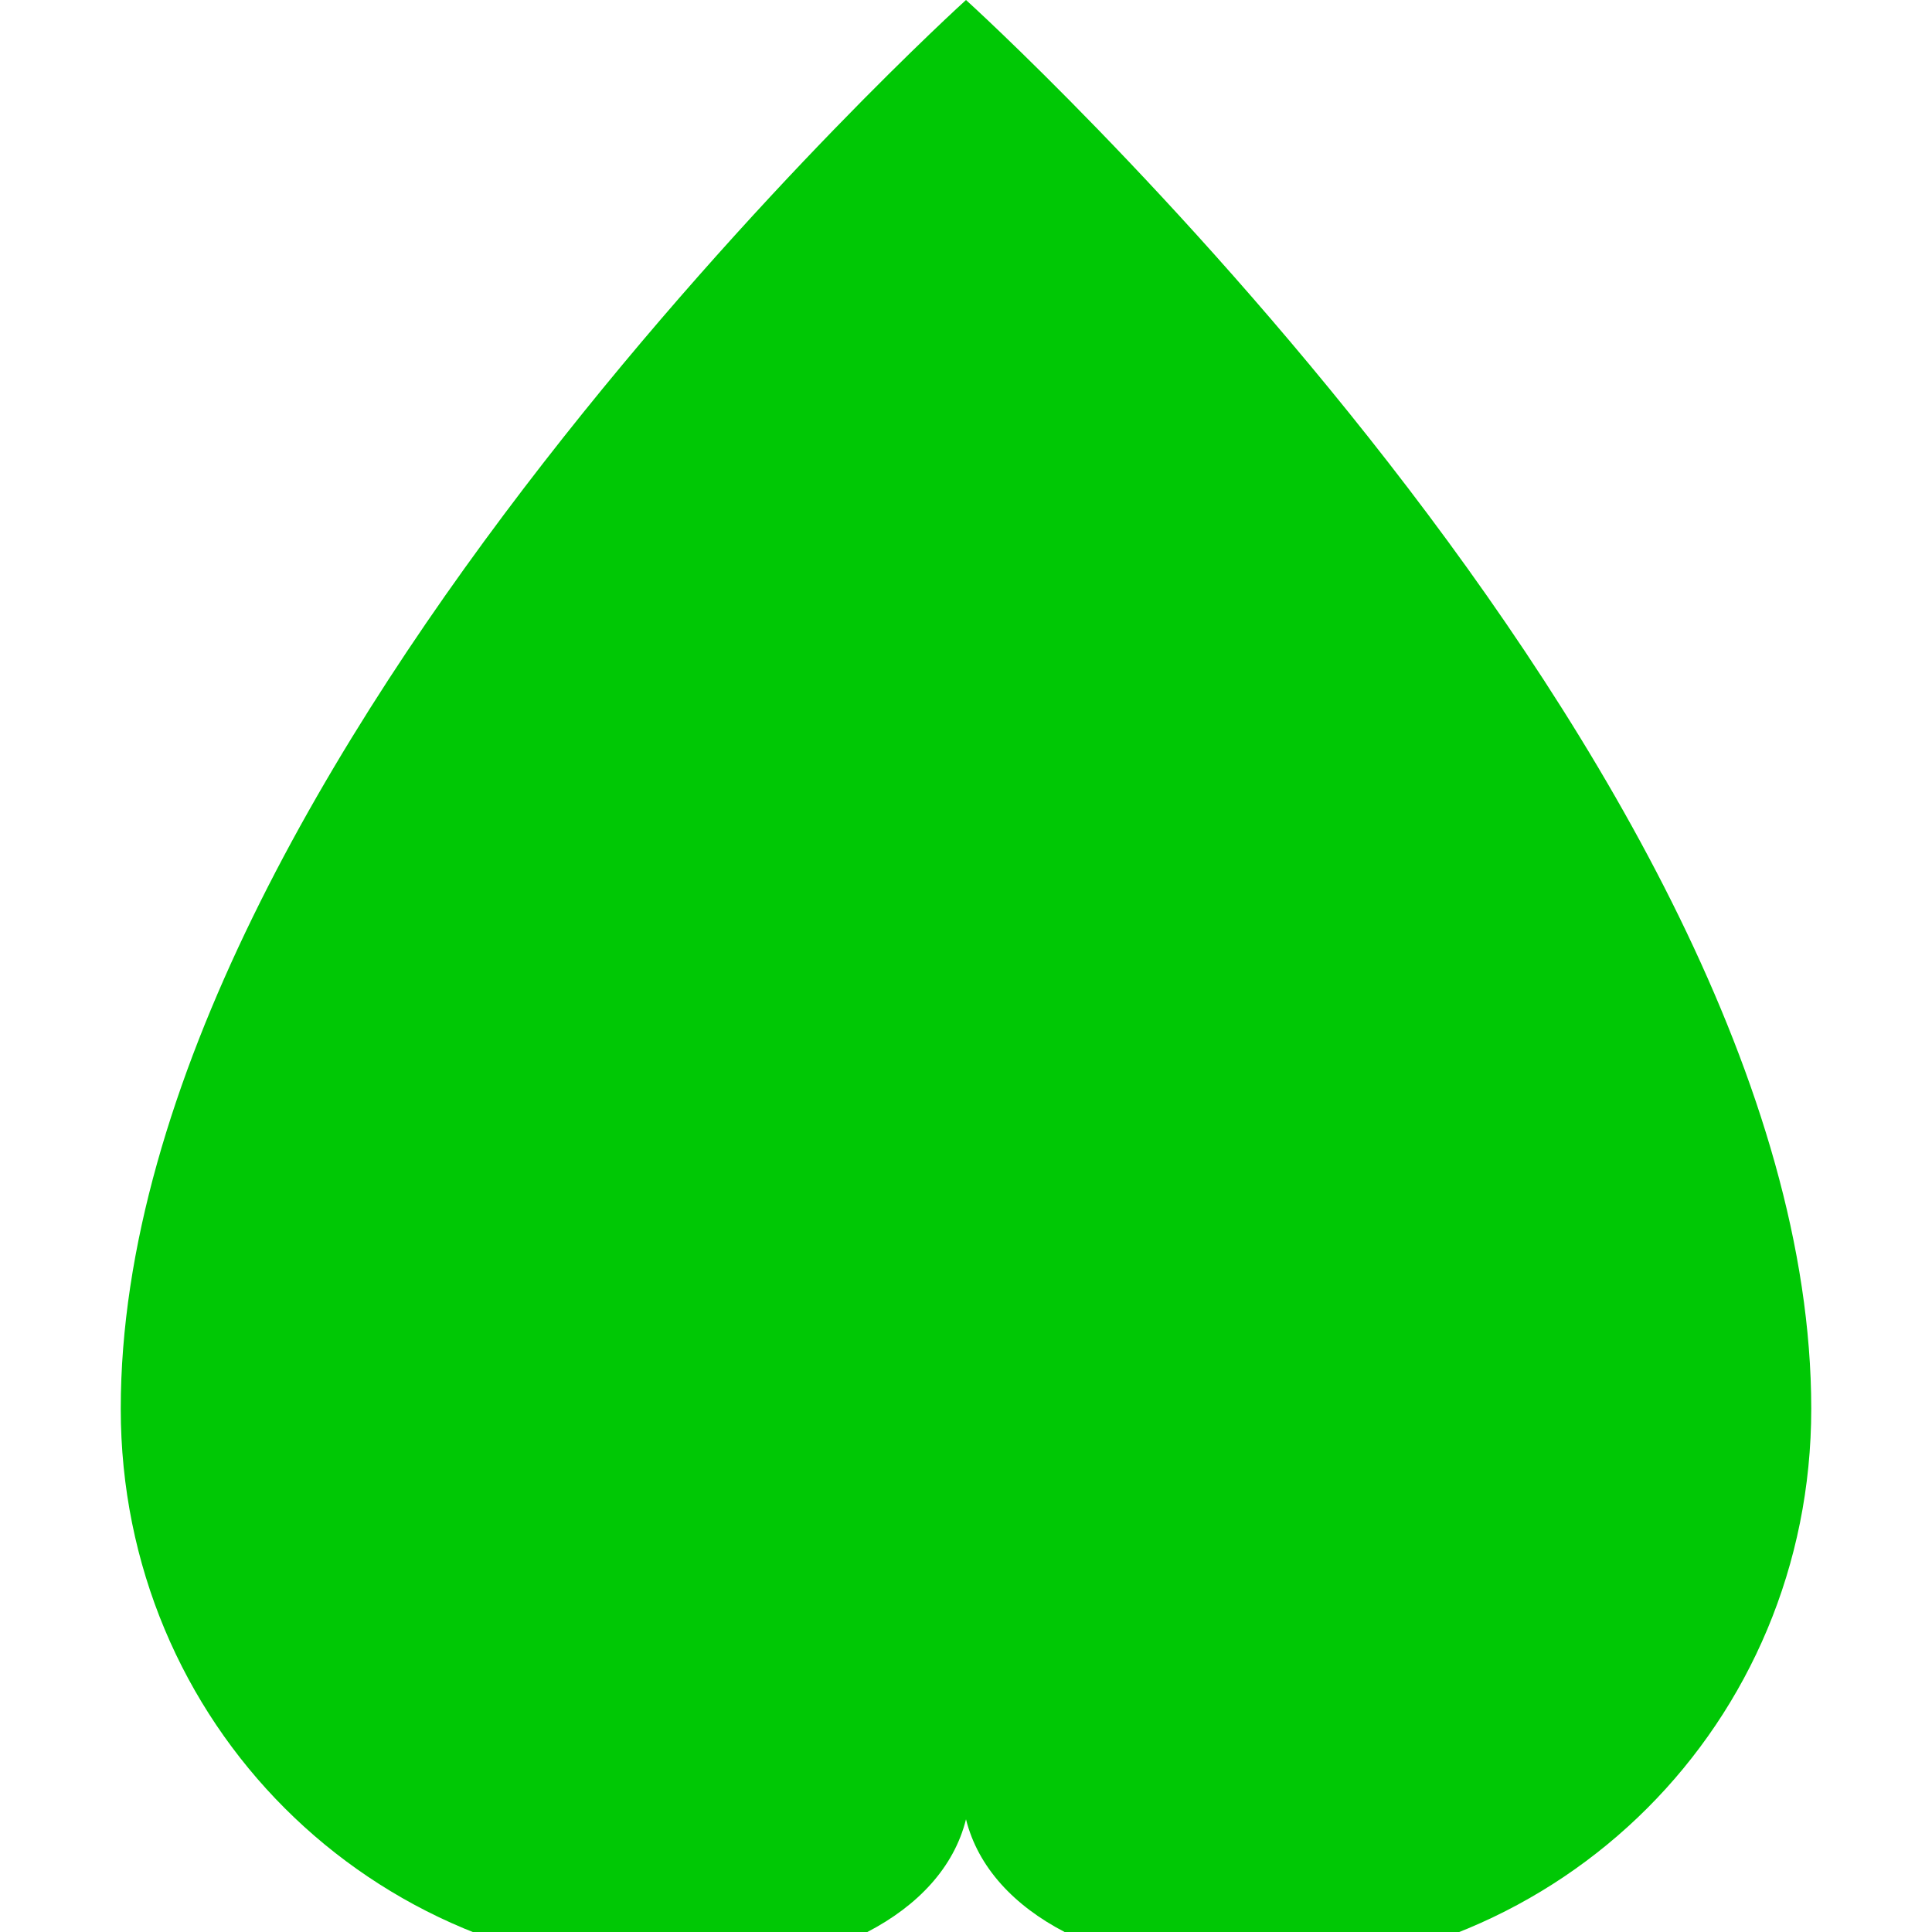
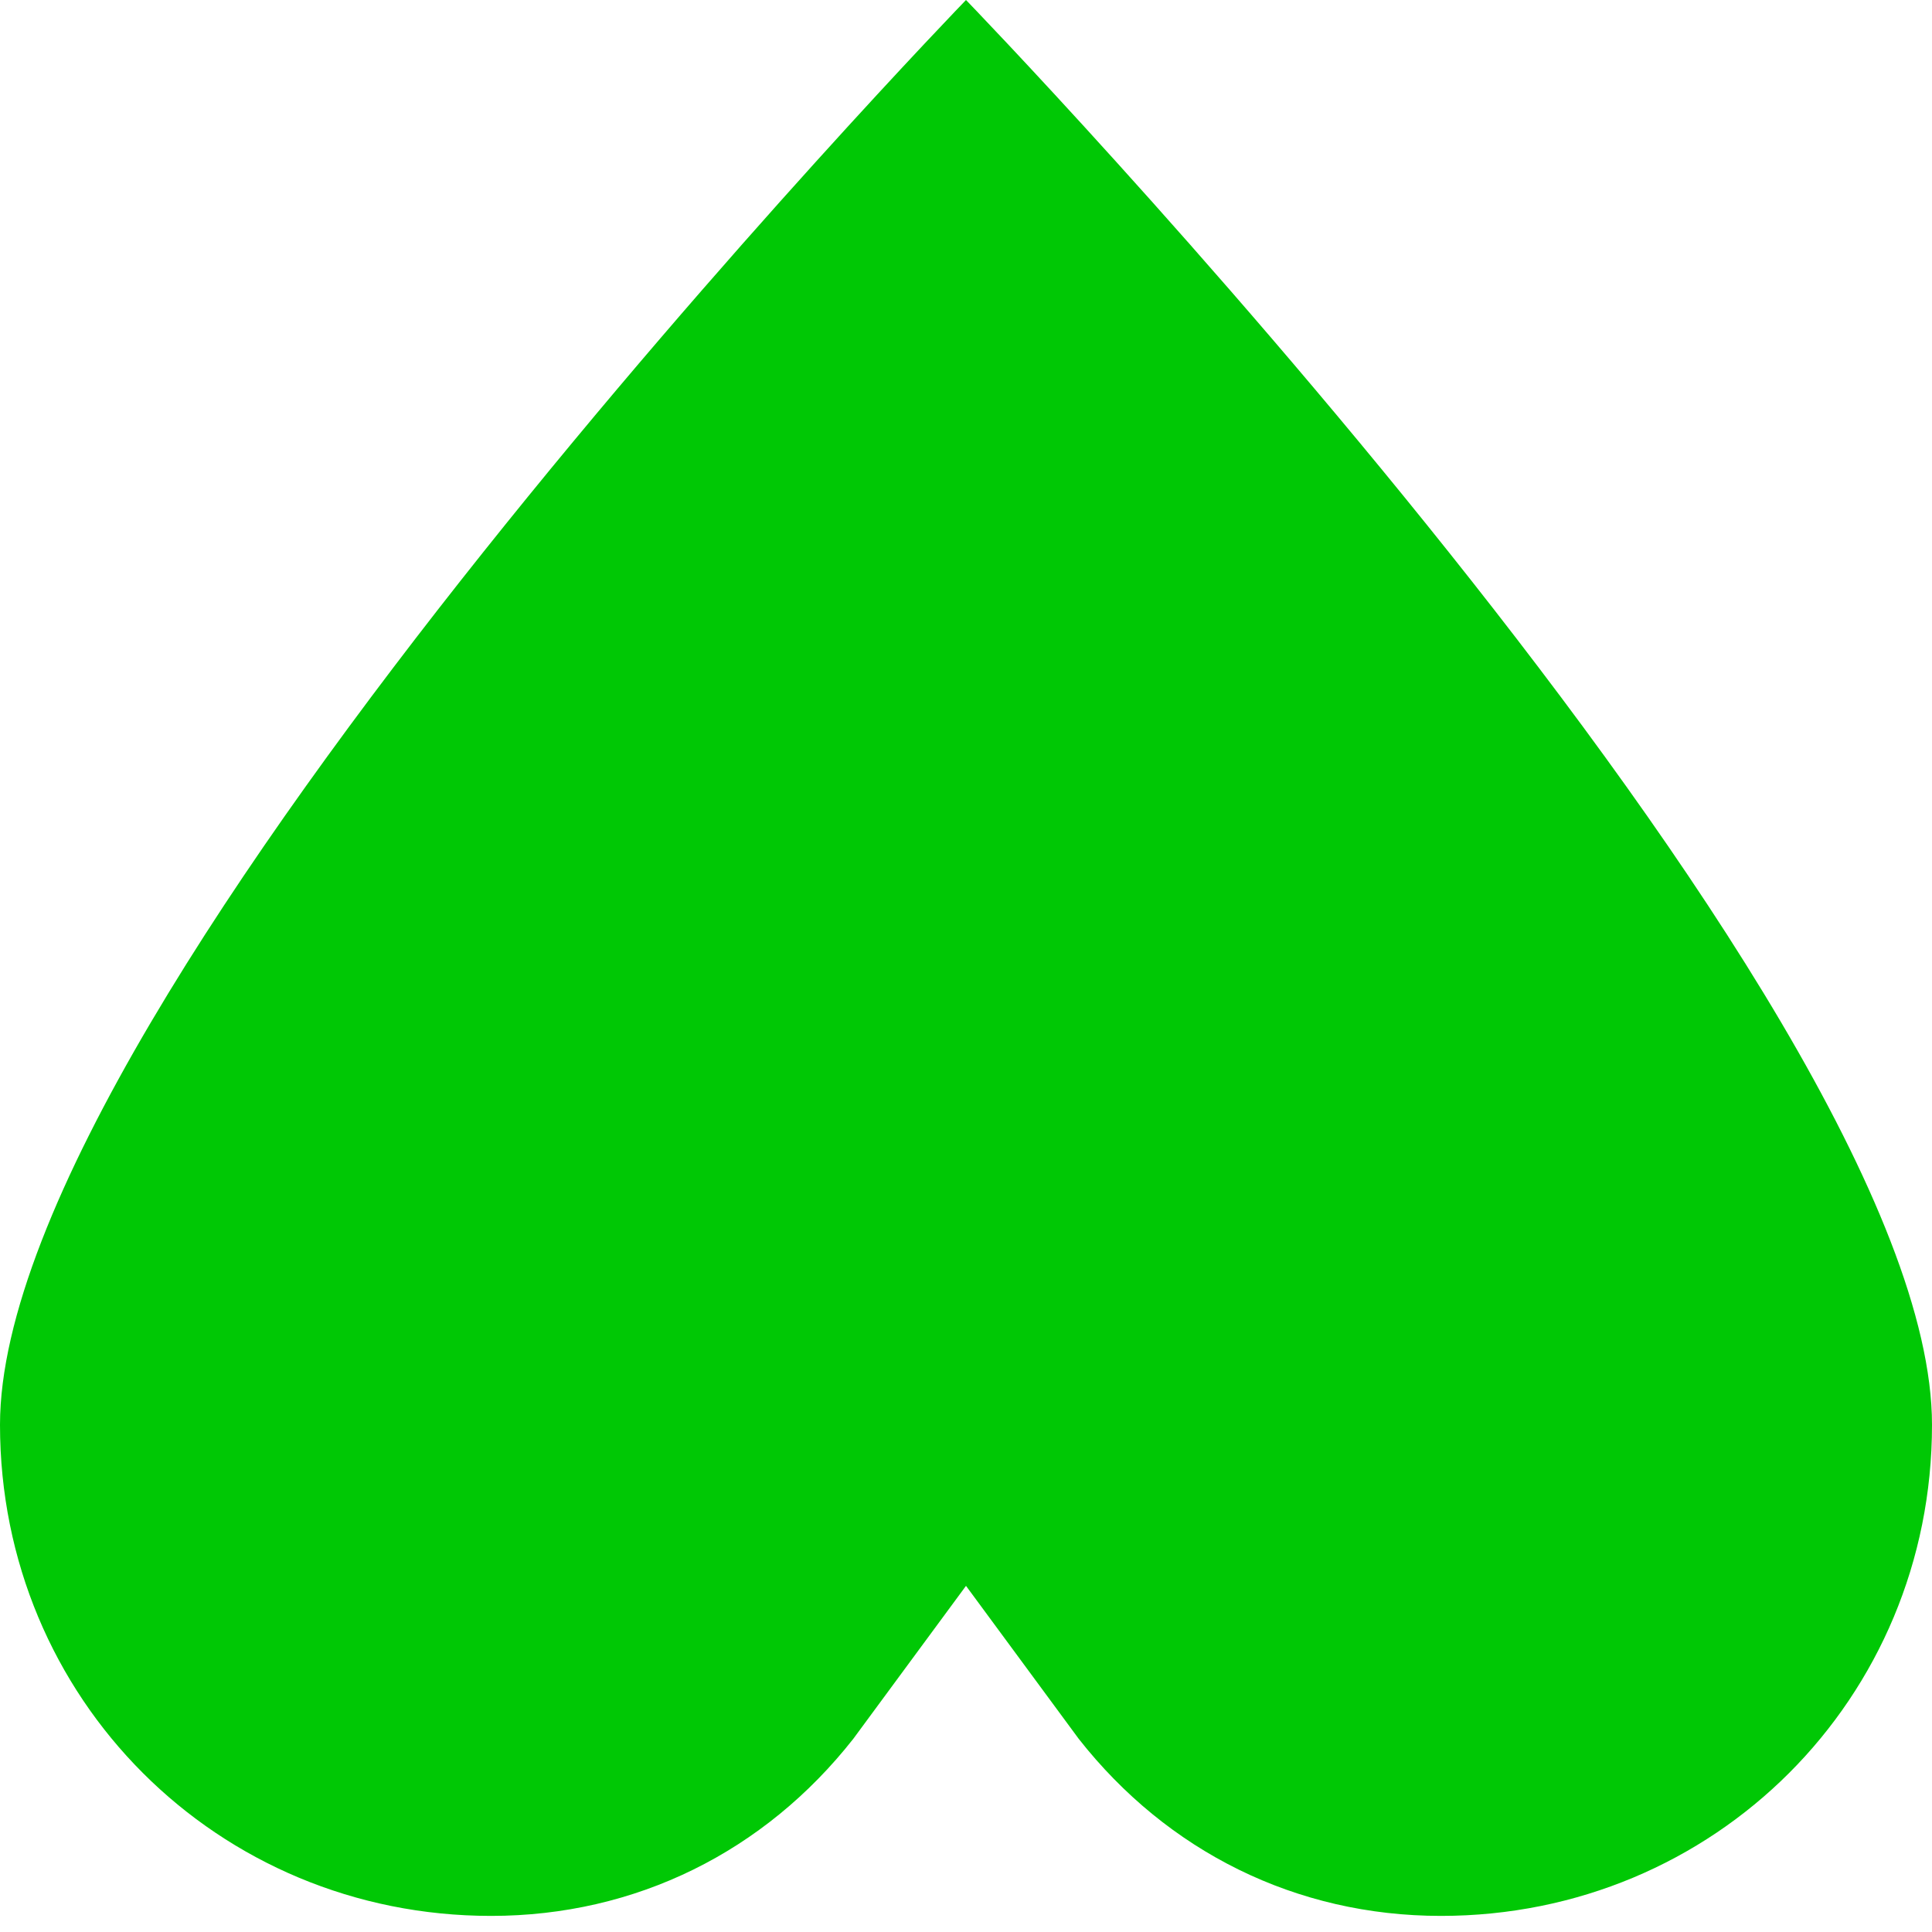
<svg xmlns="http://www.w3.org/2000/svg" viewBox="0 0 24 24" role="img" aria-label="Robinhood">
-   <path fill="#00C805" d="M12 0C12 0 1.5 9.5 1.5 17.5C1.5 21.4 4.6 24.5 8.5 24.5C10.2 24.5 11.7 23.8 12 22.6C12.3 23.8 13.8 24.5 15.5 24.5C19.4 24.5 22.5 21.4 22.5 17.5C22.5 9.5 12 0 12 0Z" />
+   <path fill="#00C805" d="M12 0C12 0 0 12.4 0 17.7C0 21.1 2.7 23.8 6.1 23.8C7.9 23.8 9.5 23 10.6 21.6L12 19.7L13.4 21.6C14.5 23 16.1 23.8 17.9 23.8C21.3 23.8 24 21.1 24 17.7C24 12.4 12 0 12 0Z" />
</svg>
